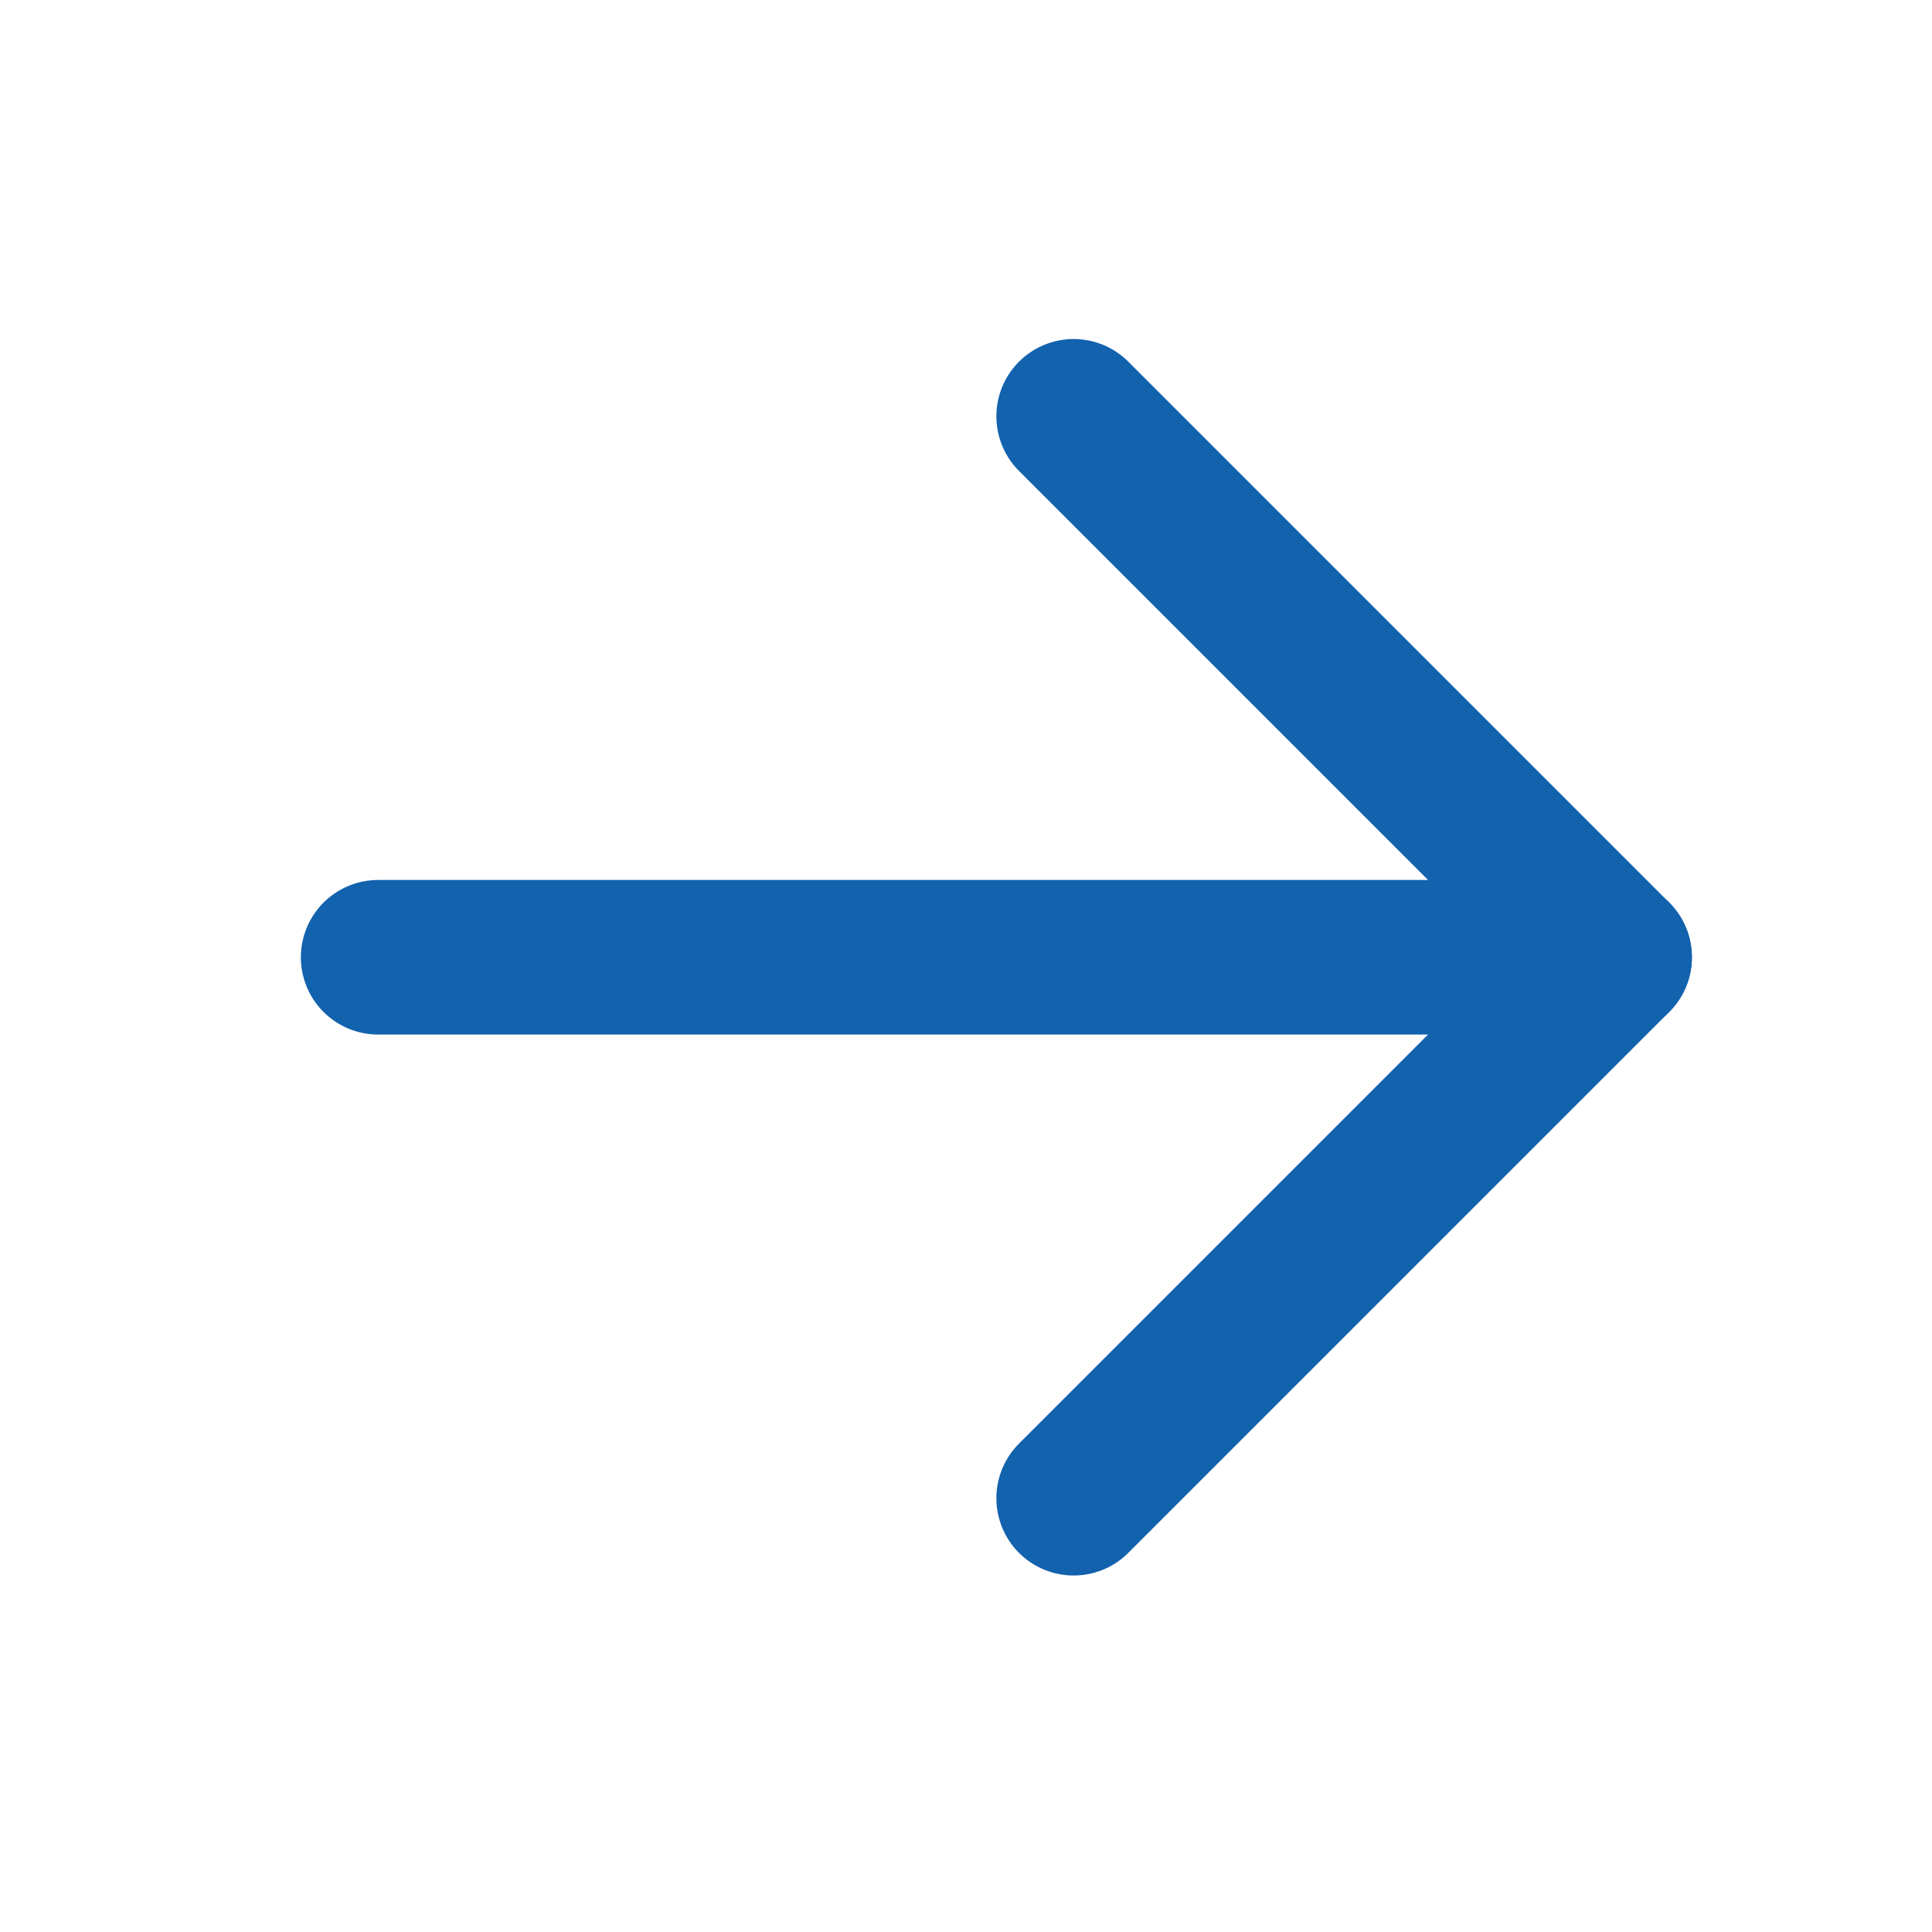
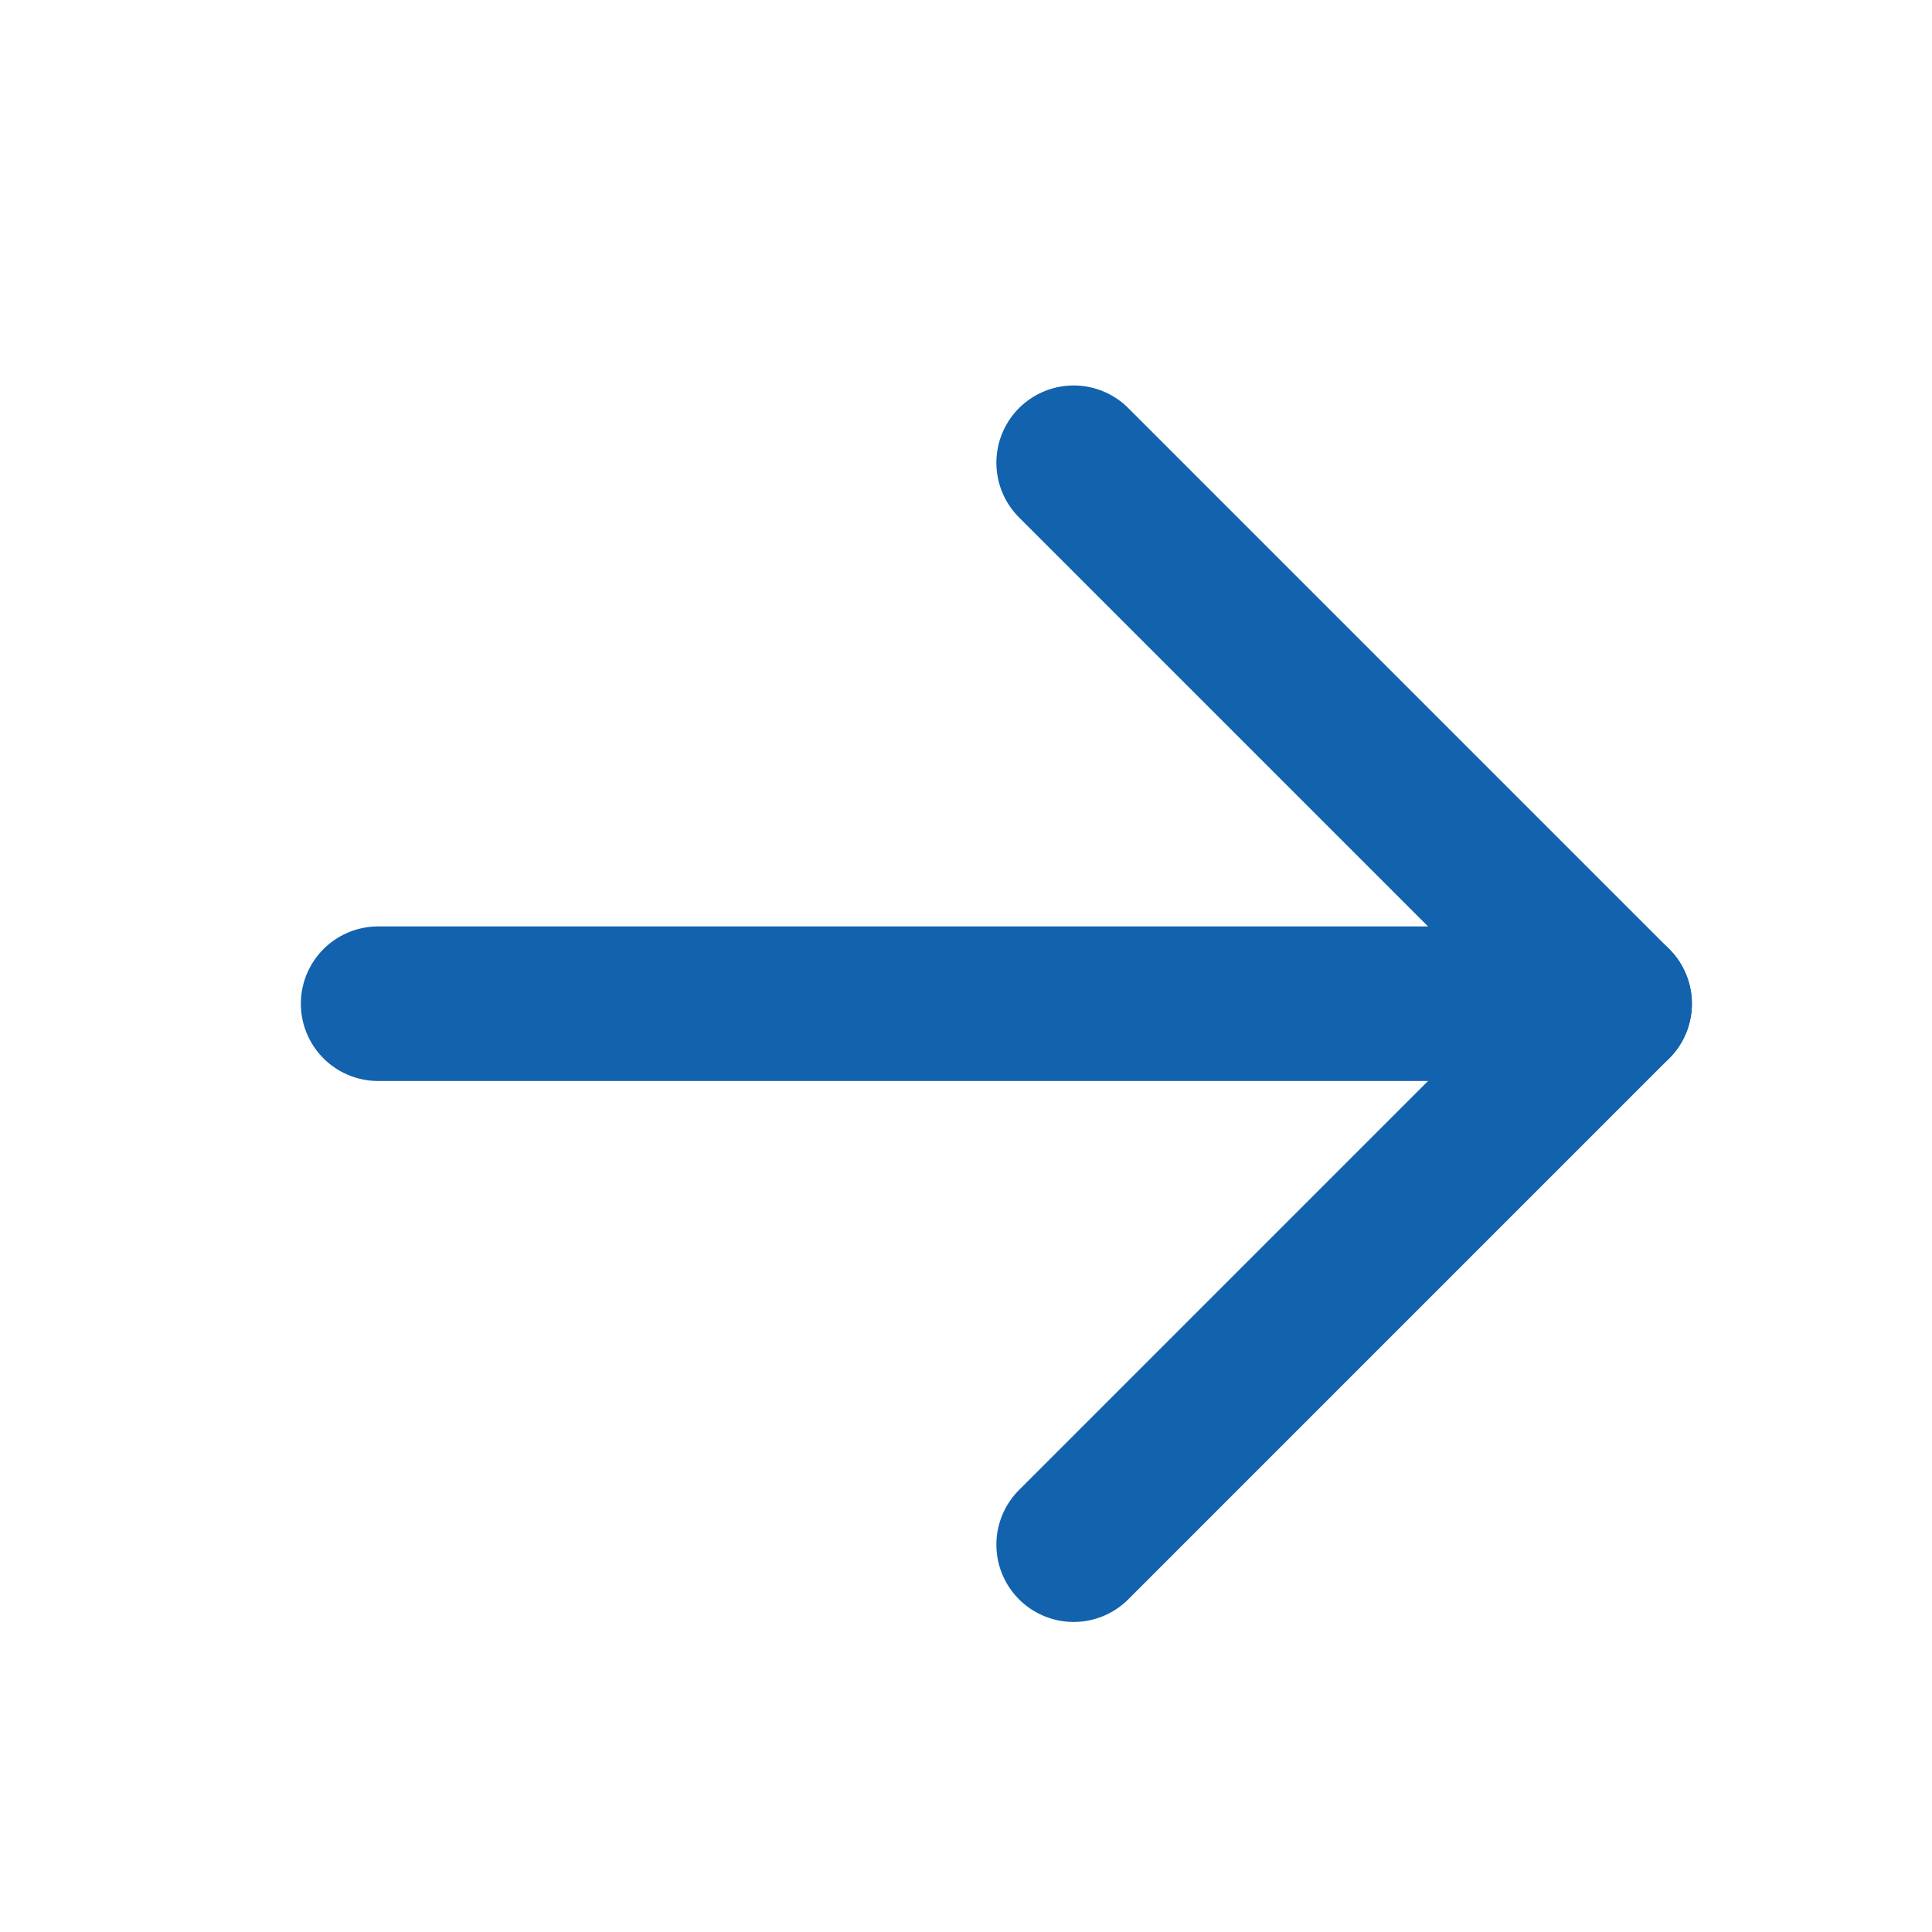
<svg xmlns="http://www.w3.org/2000/svg" width="25" height="25" viewBox="0 0 25 25" fill="none">
-   <path d="M4.893 12.387H20.893" stroke="#1262AE" stroke-width="2" stroke-linecap="round" stroke-linejoin="round" />
-   <path d="M13.893 5.387L20.893 12.387L13.893 19.387" stroke="#1262AE" stroke-width="2" stroke-linecap="round" stroke-linejoin="round" />
+   <path d="M4.893 12.988H20.893" stroke="#1262AE" stroke-width="2" stroke-linecap="round" stroke-linejoin="round" />
+   <path d="M13.893 5.988L20.893 12.988L13.893 19.988" stroke="#1262AE" stroke-width="2" stroke-linecap="round" stroke-linejoin="round" />
</svg>
